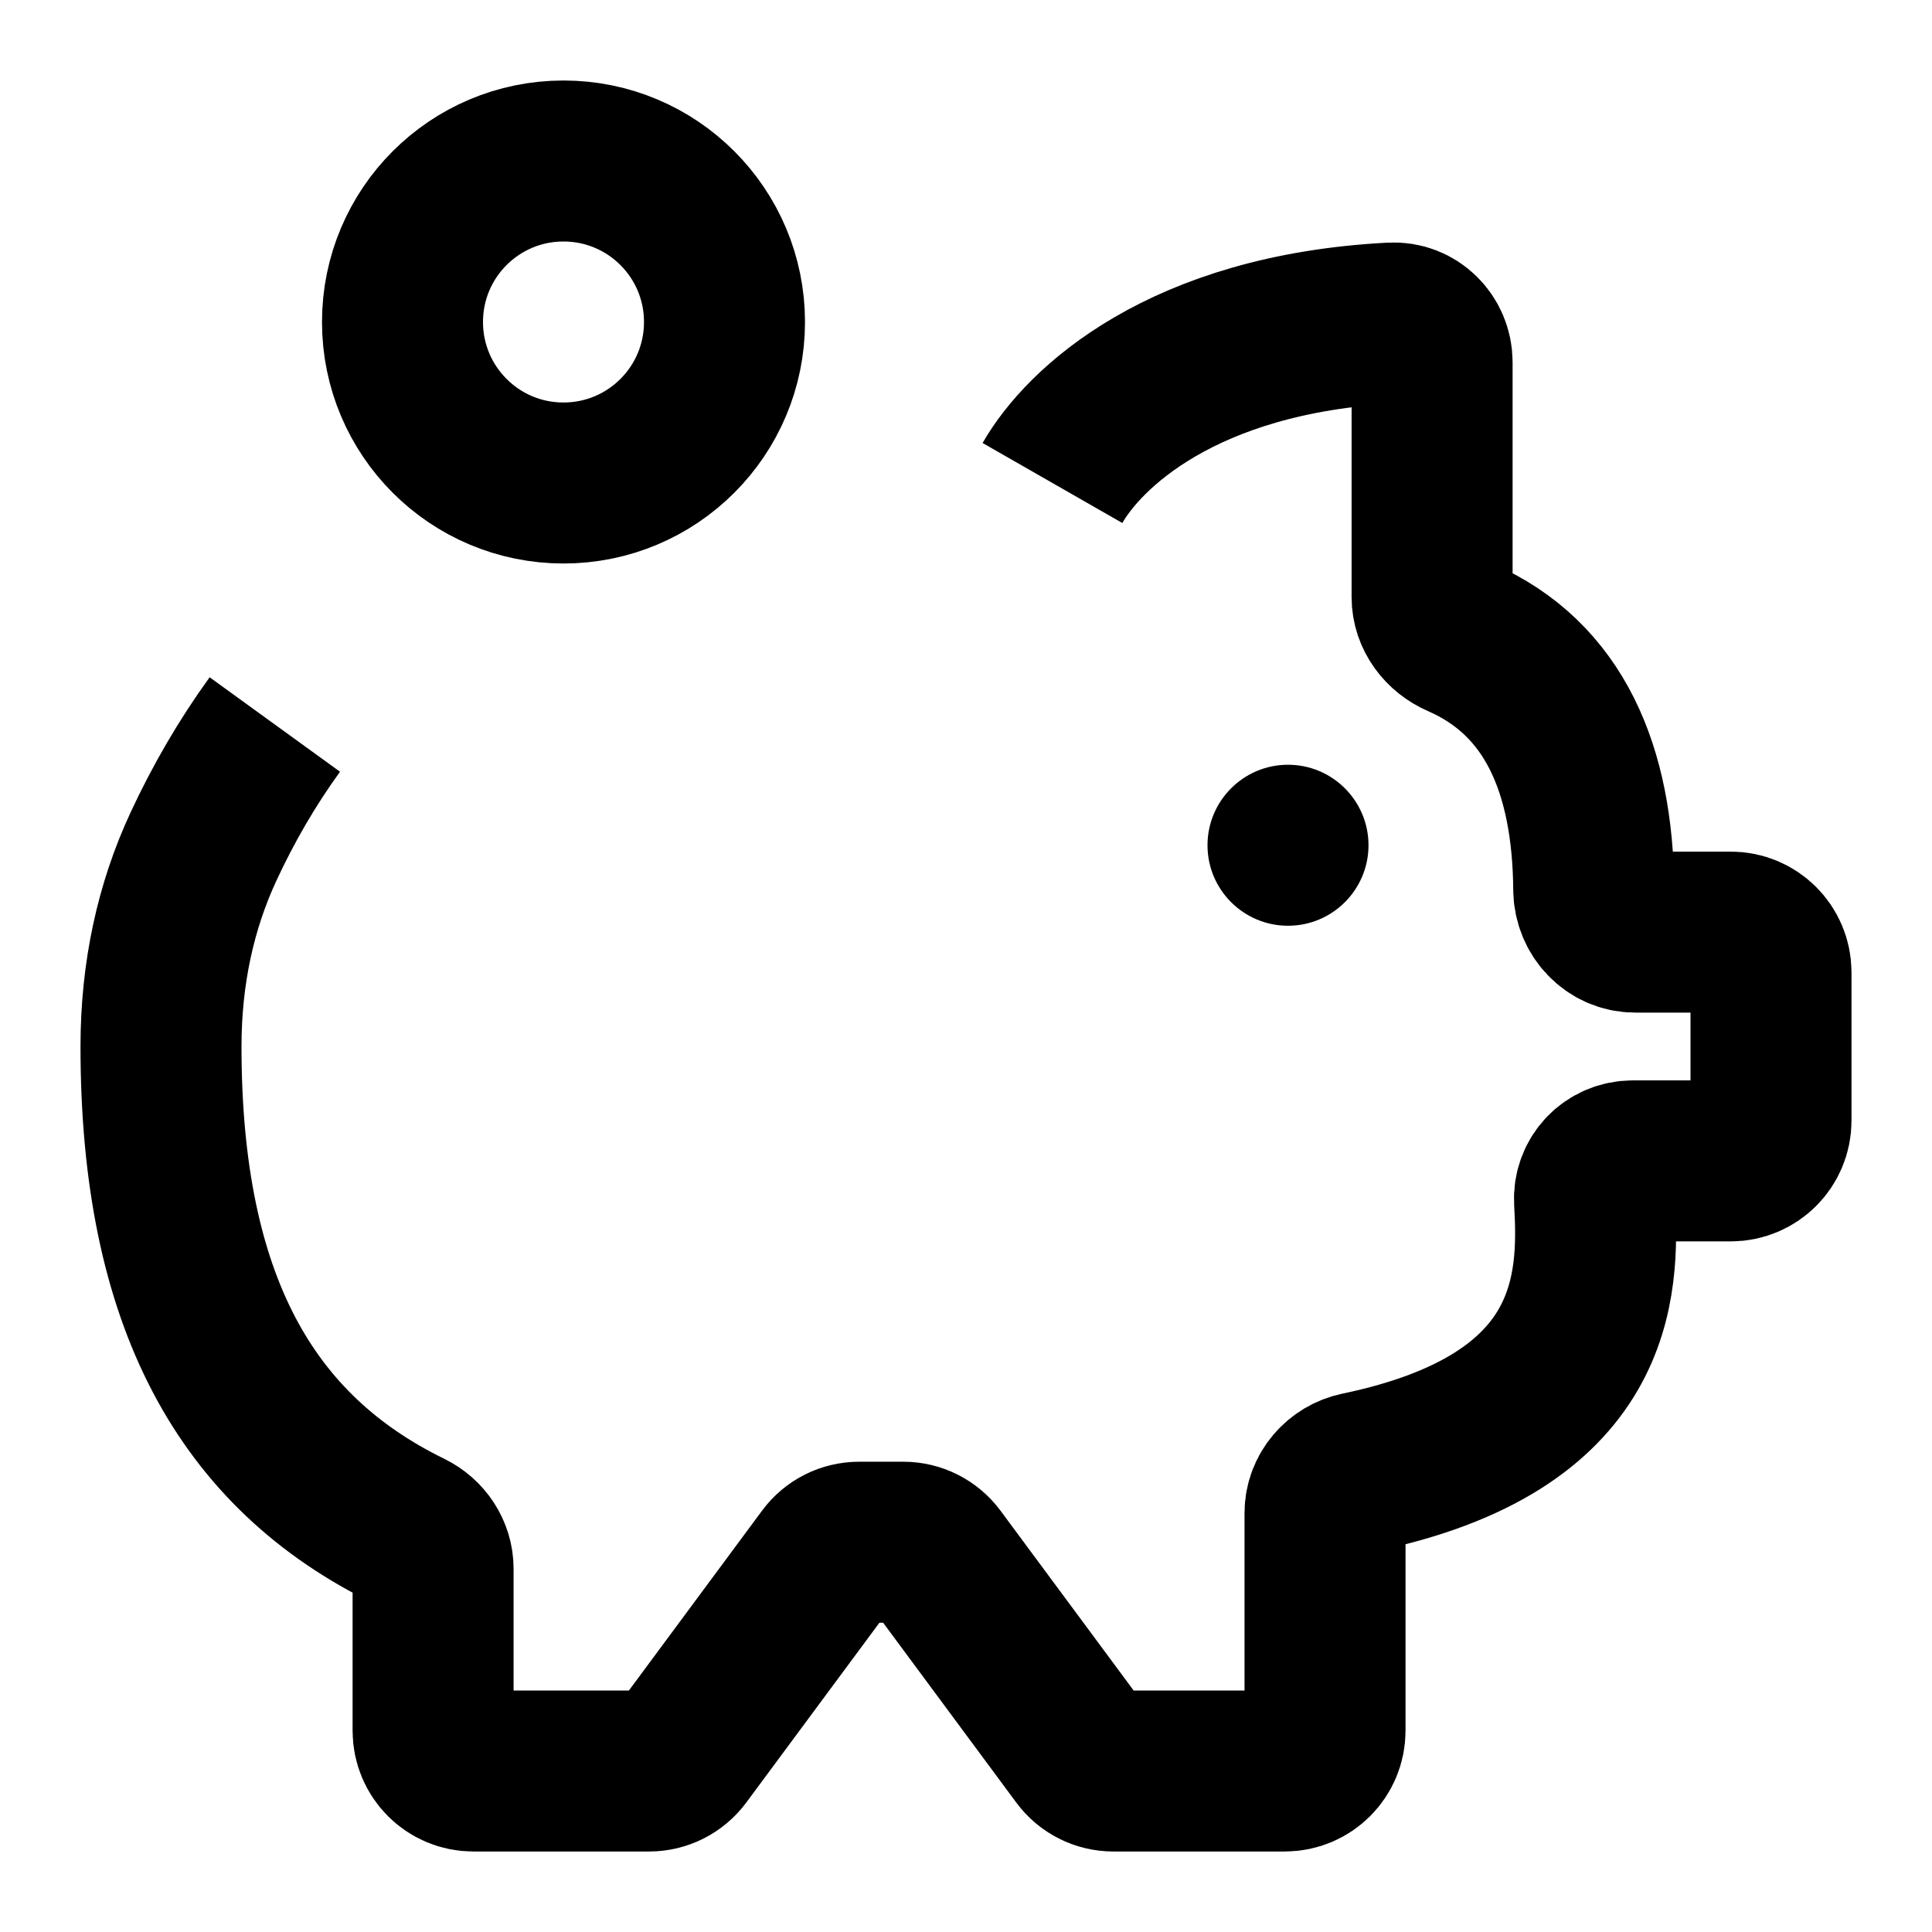
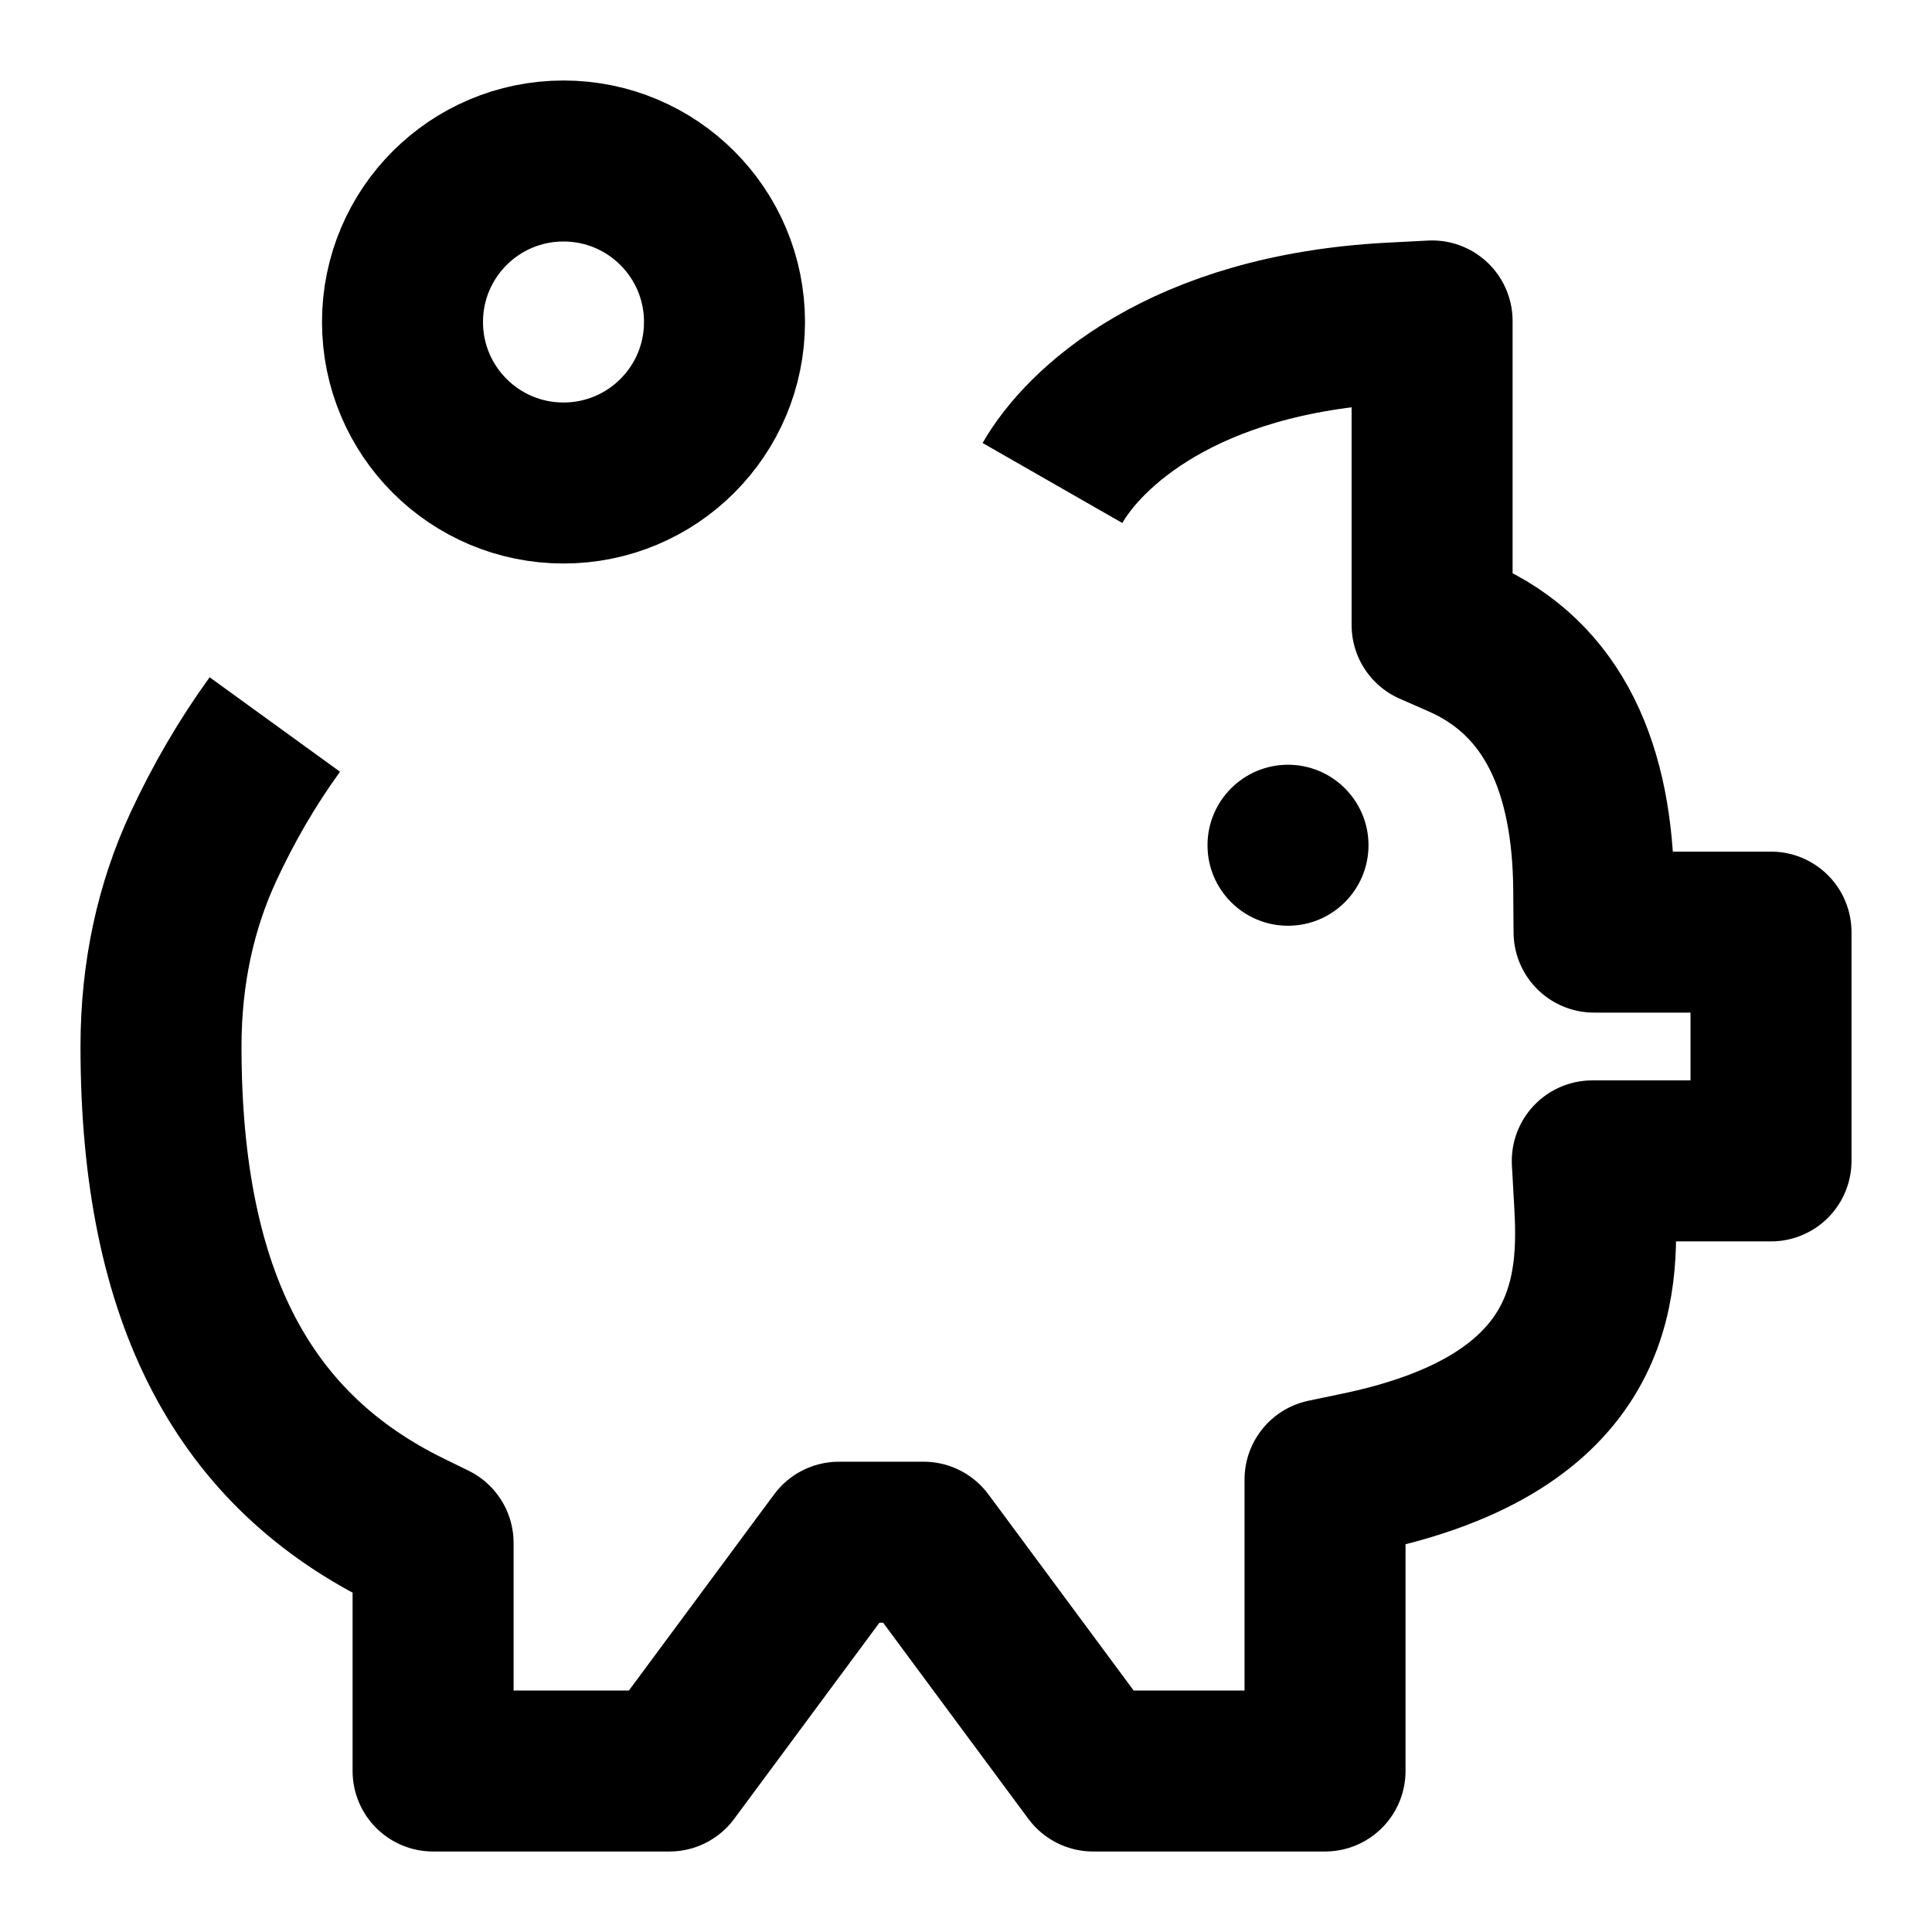
<svg xmlns="http://www.w3.org/2000/svg" width="24" height="24" viewBox="0 0 24 24" fill="none" stroke="currentColor" stroke-width="2" stroke-linecap="butt" stroke-linejoin="round">
-   <path d="M13.074 6C13.46 5.326 14.681 4.148 17.289 4.013C17.565 3.998 17.79 4.224 17.79 4.5L17.79 7.418C17.79 7.638 17.937 7.829 18.139 7.917C19.311 8.428 19.786 9.561 19.798 11.049C19.8 11.337 20.026 11.579 20.314 11.579L21.5 11.579C21.776 11.579 22 11.803 22 12.079L22 13.921C22 14.197 21.776 14.421 21.5 14.421L20.284 14.421C20.008 14.421 19.793 14.644 19.808 14.92C19.869 15.978 19.843 17.674 16.881 18.291C16.641 18.341 16.46 18.549 16.46 18.795L16.46 21.5C16.46 21.776 16.236 22 15.96 22L13.831 22C13.672 22 13.523 21.925 13.429 21.798L11.624 19.36C11.529 19.233 11.38 19.158 11.222 19.158L10.673 19.158C10.514 19.158 10.365 19.233 10.271 19.36L8.466 21.798C8.371 21.925 8.222 22 8.064 22L5.88 22C5.603 22 5.38 21.776 5.38 21.5L5.38 19.488C5.38 19.288 5.259 19.108 5.079 19.02C3.058 18.032 2 16.163 2 13C2 12.084 2.185 11.255 2.526 10.52C2.776 9.981 3.072 9.472 3.414 9M9 4C9 5.105 8.105 6 7 6C5.895 6 5 5.105 5 4C5 2.895 5.895 2 7 2C8.105 2 9 2.895 9 4Z" fill="none" />
+   <path d="M13.074 6C13.46 5.326 14.681 4.148 17.289 4.013L17.79 3.987L17.79 4.5L17.79 7.418L17.79 7.764L18.139 7.917C19.311 8.428 19.786 9.561 19.798 11.049L19.802 11.579L20.314 11.579L21.5 11.579L22 11.579L22 12.079L22 13.921L22 14.421L21.5 14.421L20.284 14.421L19.78 14.421L19.808 14.92C19.869 15.978 19.843 17.674 16.881 18.291L16.46 18.379L16.46 18.795L16.46 21.5L16.46 22L15.96 22L13.831 22L13.579 22L13.429 21.798L11.624 19.36L11.474 19.158L11.222 19.158L10.673 19.158L10.421 19.158L10.271 19.36L8.466 21.798L8.316 22L8.064 22L5.88 22L5.38 22L5.38 21.5L5.38 19.488L5.38 19.167L5.079 19.02C3.058 18.032 2 16.163 2 13C2 12.084 2.185 11.255 2.526 10.52C2.776 9.981 3.072 9.472 3.414 9M9 4C9 5.105 8.105 6 7 6C5.895 6 5 5.105 5 4C5 2.895 5.895 2 7 2C8.105 2 9 2.895 9 4Z" fill="none" />
  <path d="M17 10.5C17 11.052 16.552 11.5 16 11.5C15.448 11.5 15 11.052 15 10.5C15 9.948 15.448 9.5 16 9.5C16.552 9.5 17 9.948 17 10.5Z" fill="currentColor" stroke="none" />
</svg>
